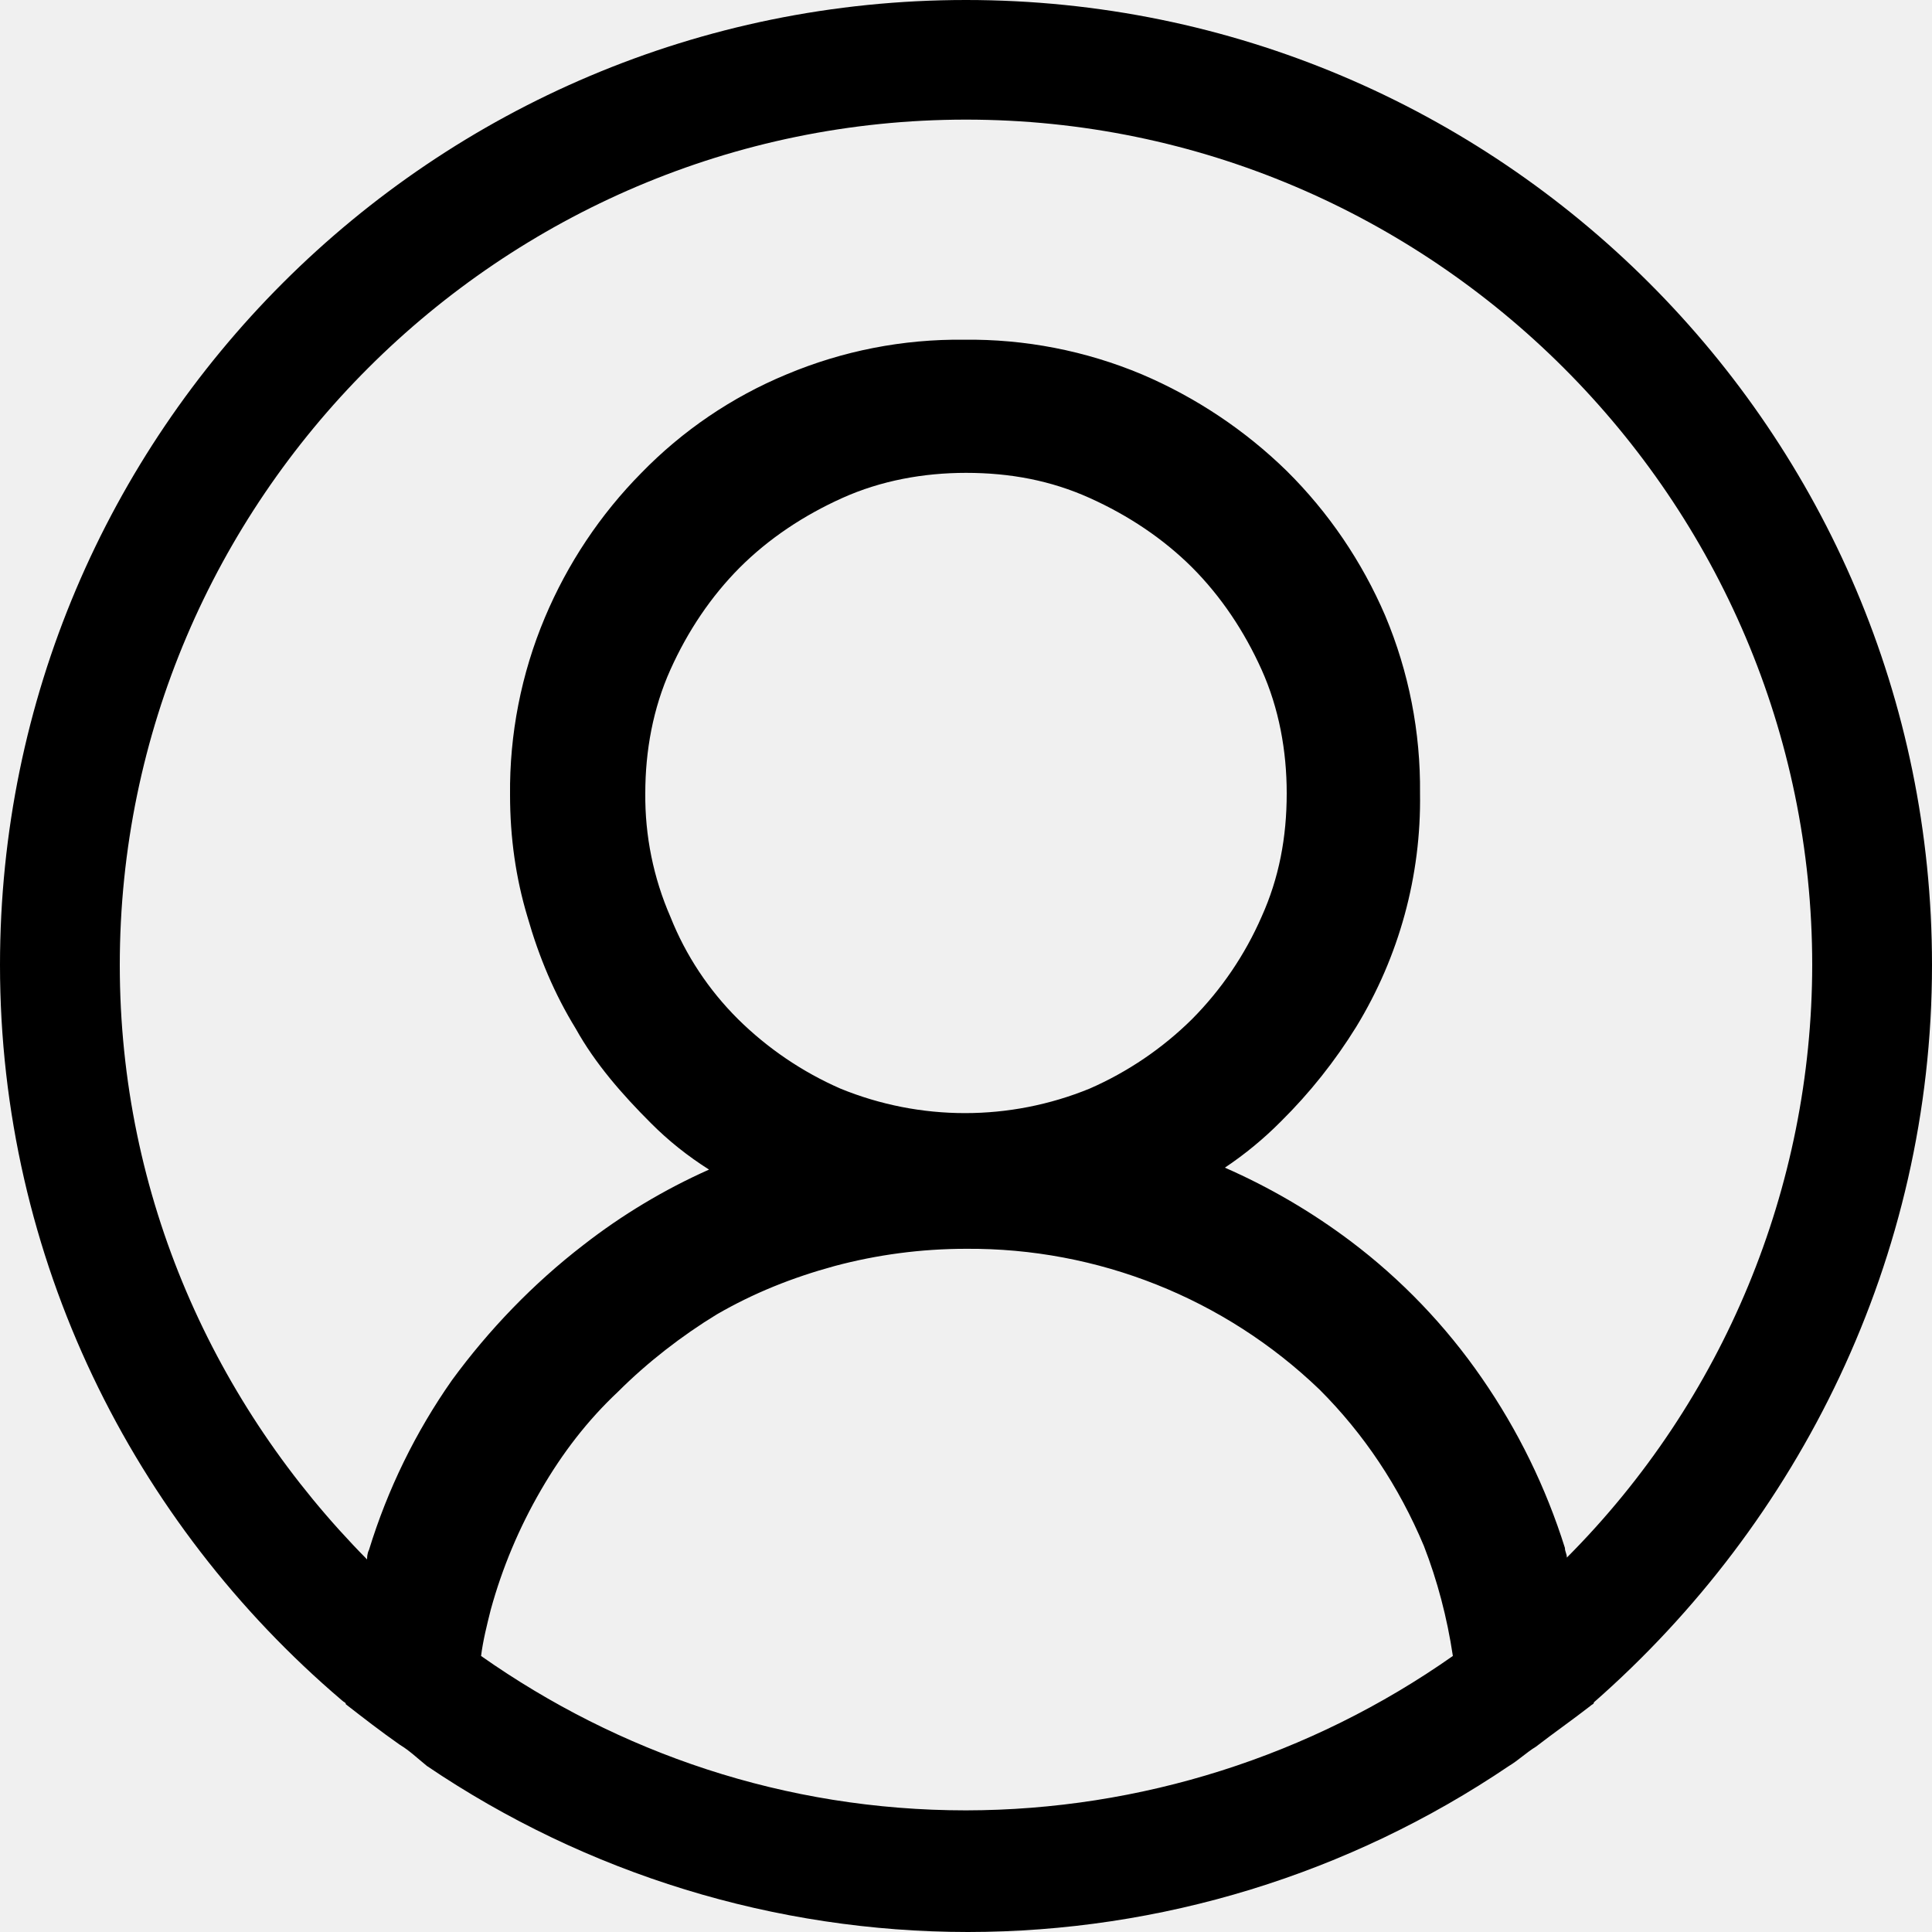
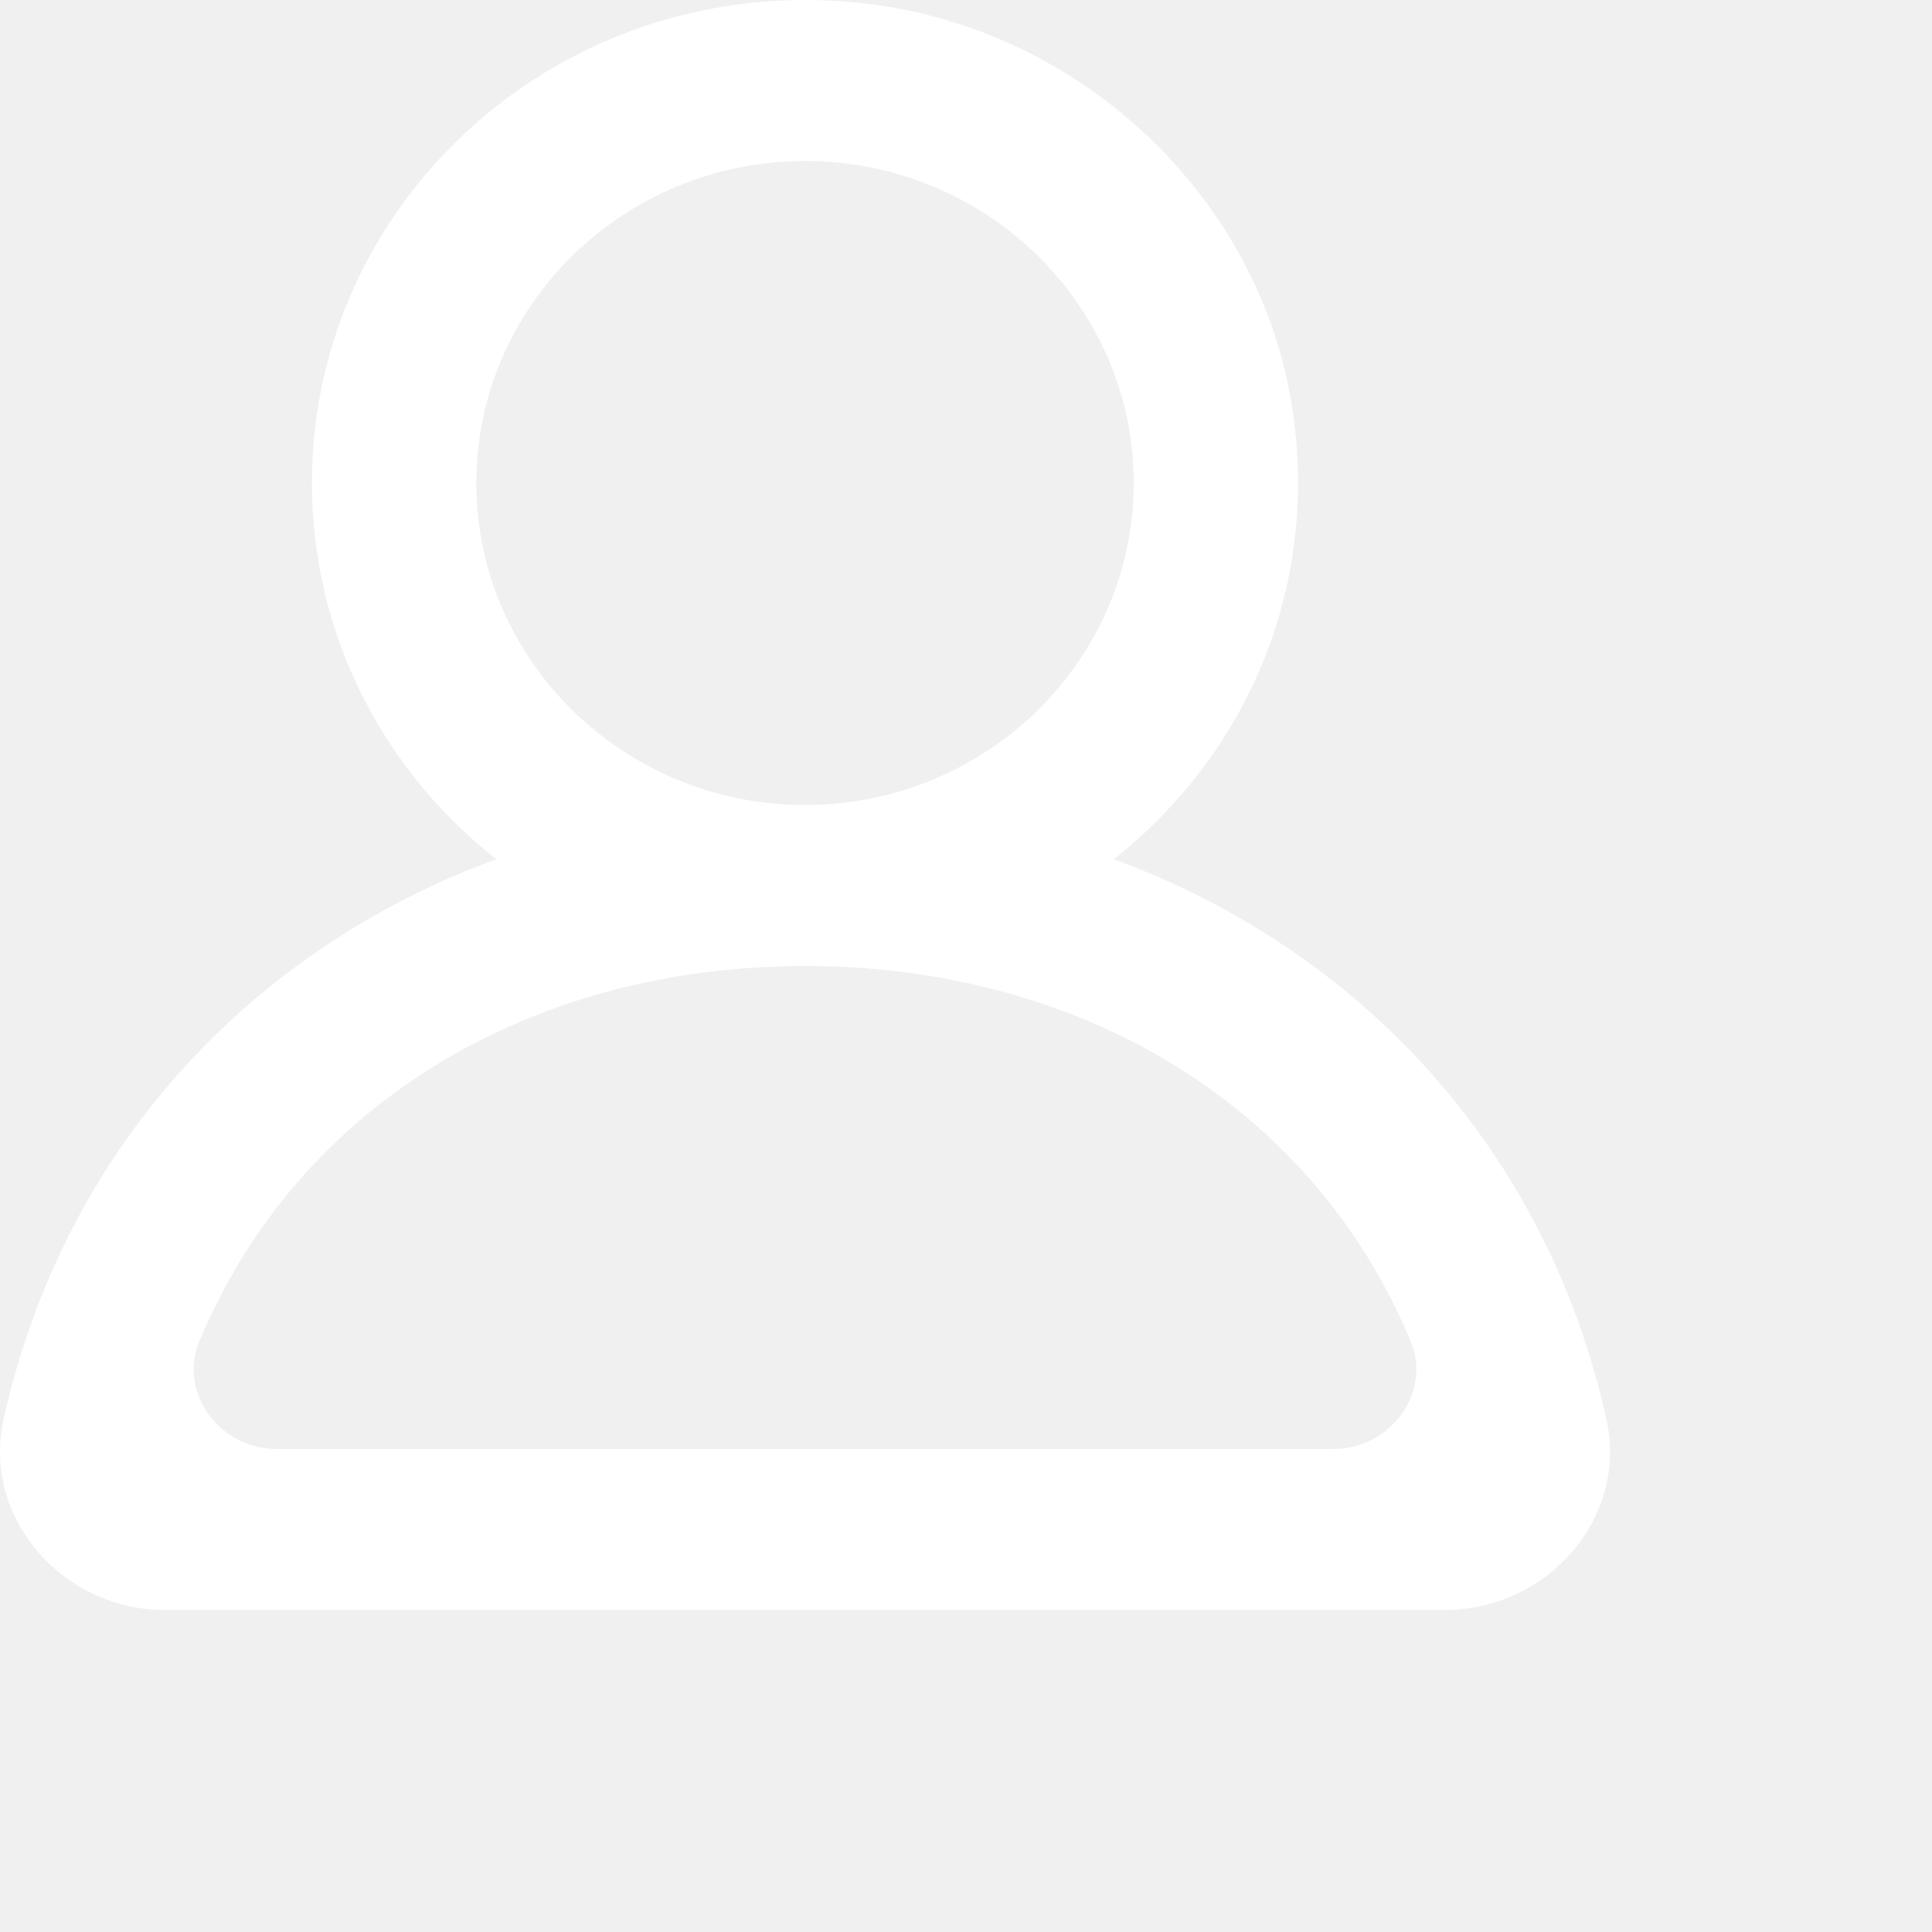
- <svg xmlns="http://www.w3.org/2000/svg" width="24" height="24" viewBox="0 0 24 24" fill="none">
-   <g clip-path="url(#clip0_1861_1333)">
-     <path d="M24 11.988C24 5.37 18.624 0 12 0C5.376 0 0 5.37 0 11.988C0 15.633 1.656 18.918 4.248 21.123C4.272 21.147 4.296 21.147 4.296 21.171C4.512 21.339 4.728 21.507 4.968 21.675C5.088 21.747 5.184 21.841 5.304 21.938C7.288 23.28 9.628 23.999 12.024 24C14.42 23.999 16.76 23.28 18.744 21.938C18.864 21.866 18.96 21.771 19.08 21.698C19.296 21.531 19.536 21.363 19.752 21.195C19.776 21.171 19.8 21.171 19.8 21.147C22.344 18.916 24 15.633 24 11.988ZM12 22.489C9.744 22.489 7.68 21.77 5.976 20.571C6 20.379 6.048 20.189 6.096 19.997C6.239 19.476 6.449 18.977 6.72 18.51C6.984 18.054 7.296 17.646 7.68 17.286C8.04 16.926 8.472 16.591 8.904 16.328C9.36 16.064 9.84 15.871 10.368 15.727C10.9 15.585 11.449 15.513 12 15.513C13.636 15.501 15.212 16.128 16.392 17.262C16.944 17.814 17.376 18.462 17.688 19.204C17.856 19.637 17.976 20.092 18.048 20.571C16.277 21.816 14.165 22.486 12 22.489ZM8.328 11.389C8.117 10.905 8.011 10.382 8.016 9.854C8.016 9.327 8.112 8.799 8.328 8.319C8.544 7.839 8.832 7.409 9.192 7.048C9.552 6.689 9.984 6.402 10.464 6.186C10.944 5.97 11.472 5.874 12 5.874C12.552 5.874 13.056 5.97 13.536 6.186C14.016 6.402 14.448 6.69 14.808 7.048C15.168 7.409 15.456 7.84 15.672 8.319C15.888 8.799 15.984 9.327 15.984 9.854C15.984 10.405 15.888 10.909 15.672 11.388C15.465 11.862 15.172 12.293 14.808 12.66C14.441 13.023 14.009 13.316 13.536 13.523C12.544 13.929 11.432 13.929 10.44 13.523C9.967 13.316 9.535 13.023 9.168 12.66C8.804 12.298 8.518 11.867 8.328 11.389ZM19.464 19.349C19.464 19.3 19.44 19.276 19.44 19.229C19.204 18.477 18.856 17.766 18.408 17.119C17.959 16.468 17.408 15.893 16.776 15.417C16.293 15.054 15.77 14.748 15.216 14.505C15.467 14.337 15.7 14.145 15.912 13.931C16.27 13.577 16.584 13.182 16.848 12.755C17.381 11.882 17.656 10.876 17.64 9.854C17.648 9.097 17.501 8.346 17.208 7.649C16.919 6.976 16.504 6.365 15.984 5.85C15.464 5.342 14.853 4.935 14.184 4.65C13.485 4.357 12.734 4.211 11.976 4.22C11.218 4.211 10.467 4.358 9.768 4.652C9.091 4.933 8.479 5.349 7.968 5.874C7.457 6.391 7.05 7.002 6.768 7.673C6.475 8.37 6.328 9.121 6.336 9.877C6.336 10.405 6.408 10.909 6.552 11.388C6.696 11.892 6.888 12.348 7.152 12.778C7.392 13.21 7.728 13.595 8.088 13.954C8.304 14.171 8.544 14.362 8.808 14.529C8.252 14.777 7.728 15.091 7.248 15.465C6.624 15.945 6.072 16.52 5.616 17.143C5.163 17.788 4.815 18.5 4.584 19.253C4.56 19.3 4.56 19.349 4.56 19.372C2.664 17.454 1.488 14.865 1.488 11.988C1.488 6.21 6.216 1.486 12 1.486C17.784 1.486 22.512 6.21 22.512 11.988C22.509 14.748 21.413 17.394 19.464 19.349Z" fill="black" />
+ <svg xmlns="http://www.w3.org/2000/svg" width="24" height="24" viewBox="0 0 24 24" version="1.1">
+   <defs>
+ 
+ </defs>
+   <g id="Page-1" stroke="none" stroke-width="1" fill="none" fill-rule="evenodd">
+     <g id="Dribbble-Light-Preview" transform="translate(-140, -2159)" fill="#ffffff">
+       <g id="icons" transform="translate(56, 160)">
+         <path d="M100.563,2017 L87.438,2017 C86.732,2017 86.21,2016.303 86.477,2015.662 C87.713,2012.698 90.617,2011 94,2011 C97.384,2011 100.288,2012.698 101.524,2015.662 C101.791,2016.303 101.269,2017 100.563,2017 M89.917,2005 C89.917,2002.794 91.749,2001 94,2001 C96.252,2001 98.083,2002.794 98.083,2005 C98.083,2007.206 96.252,2009 94,2009 C91.749,2009 89.917,2007.206 89.917,2005 M103.956,2016.636 C103.214,2013.277 100.892,2010.798 97.837,2009.673 C99.456,2008.396 100.4,2006.331 100.053,2004.07 C99.651,2001.447 97.424,1999.348 94.735,1999.042 C91.023,1998.619 87.875,2001.449 87.875,2005 C87.875,2006.89 88.769,2008.574 90.164,2009.673 C87.107,2010.798 84.787,2013.277 84.044,2016.636 C83.775,2017.857 84.779,2019 86.054,2019 L101.946,2019 C103.222,2019 104.226,2017.857 103.956,2016.636" id="profile_round-[#1342]">
+ 
+ </path>
+       </g>
+     </g>
  </g>
-   <defs>
-     <clipPath id="clip0_1861_1333">
-       <rect width="24" height="24" fill="black" />
-     </clipPath>
-   </defs>
</svg>
